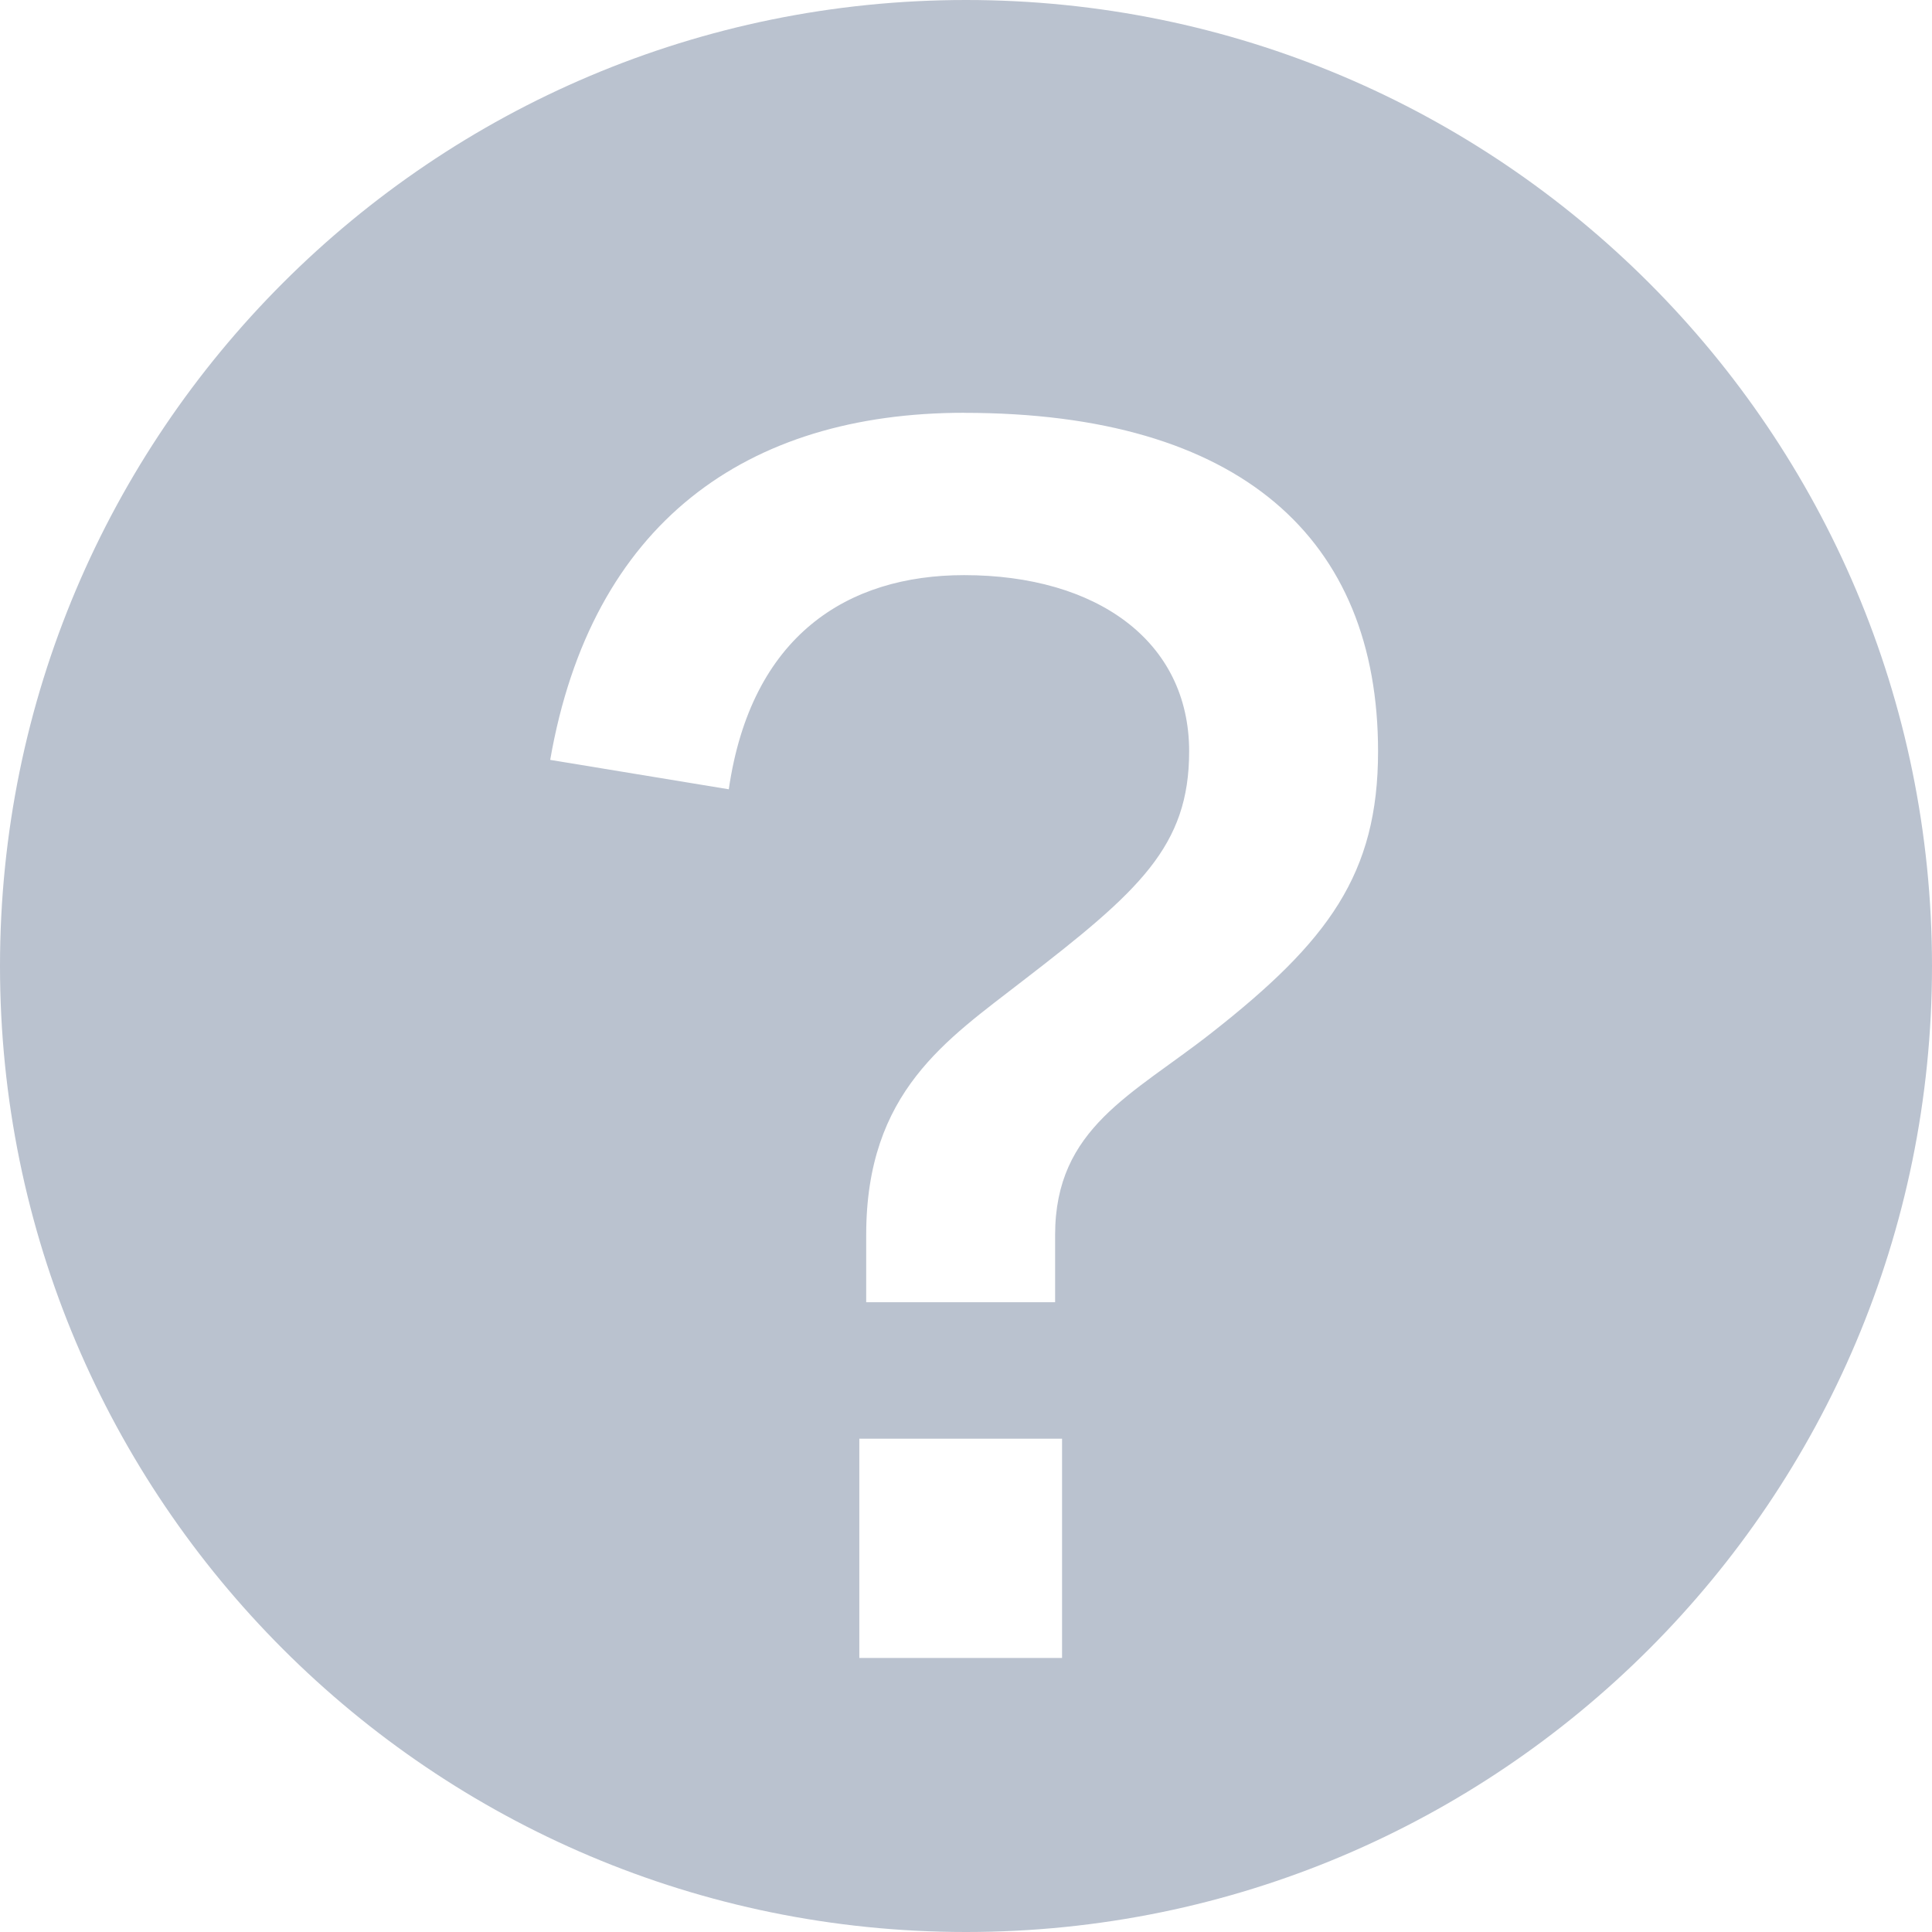
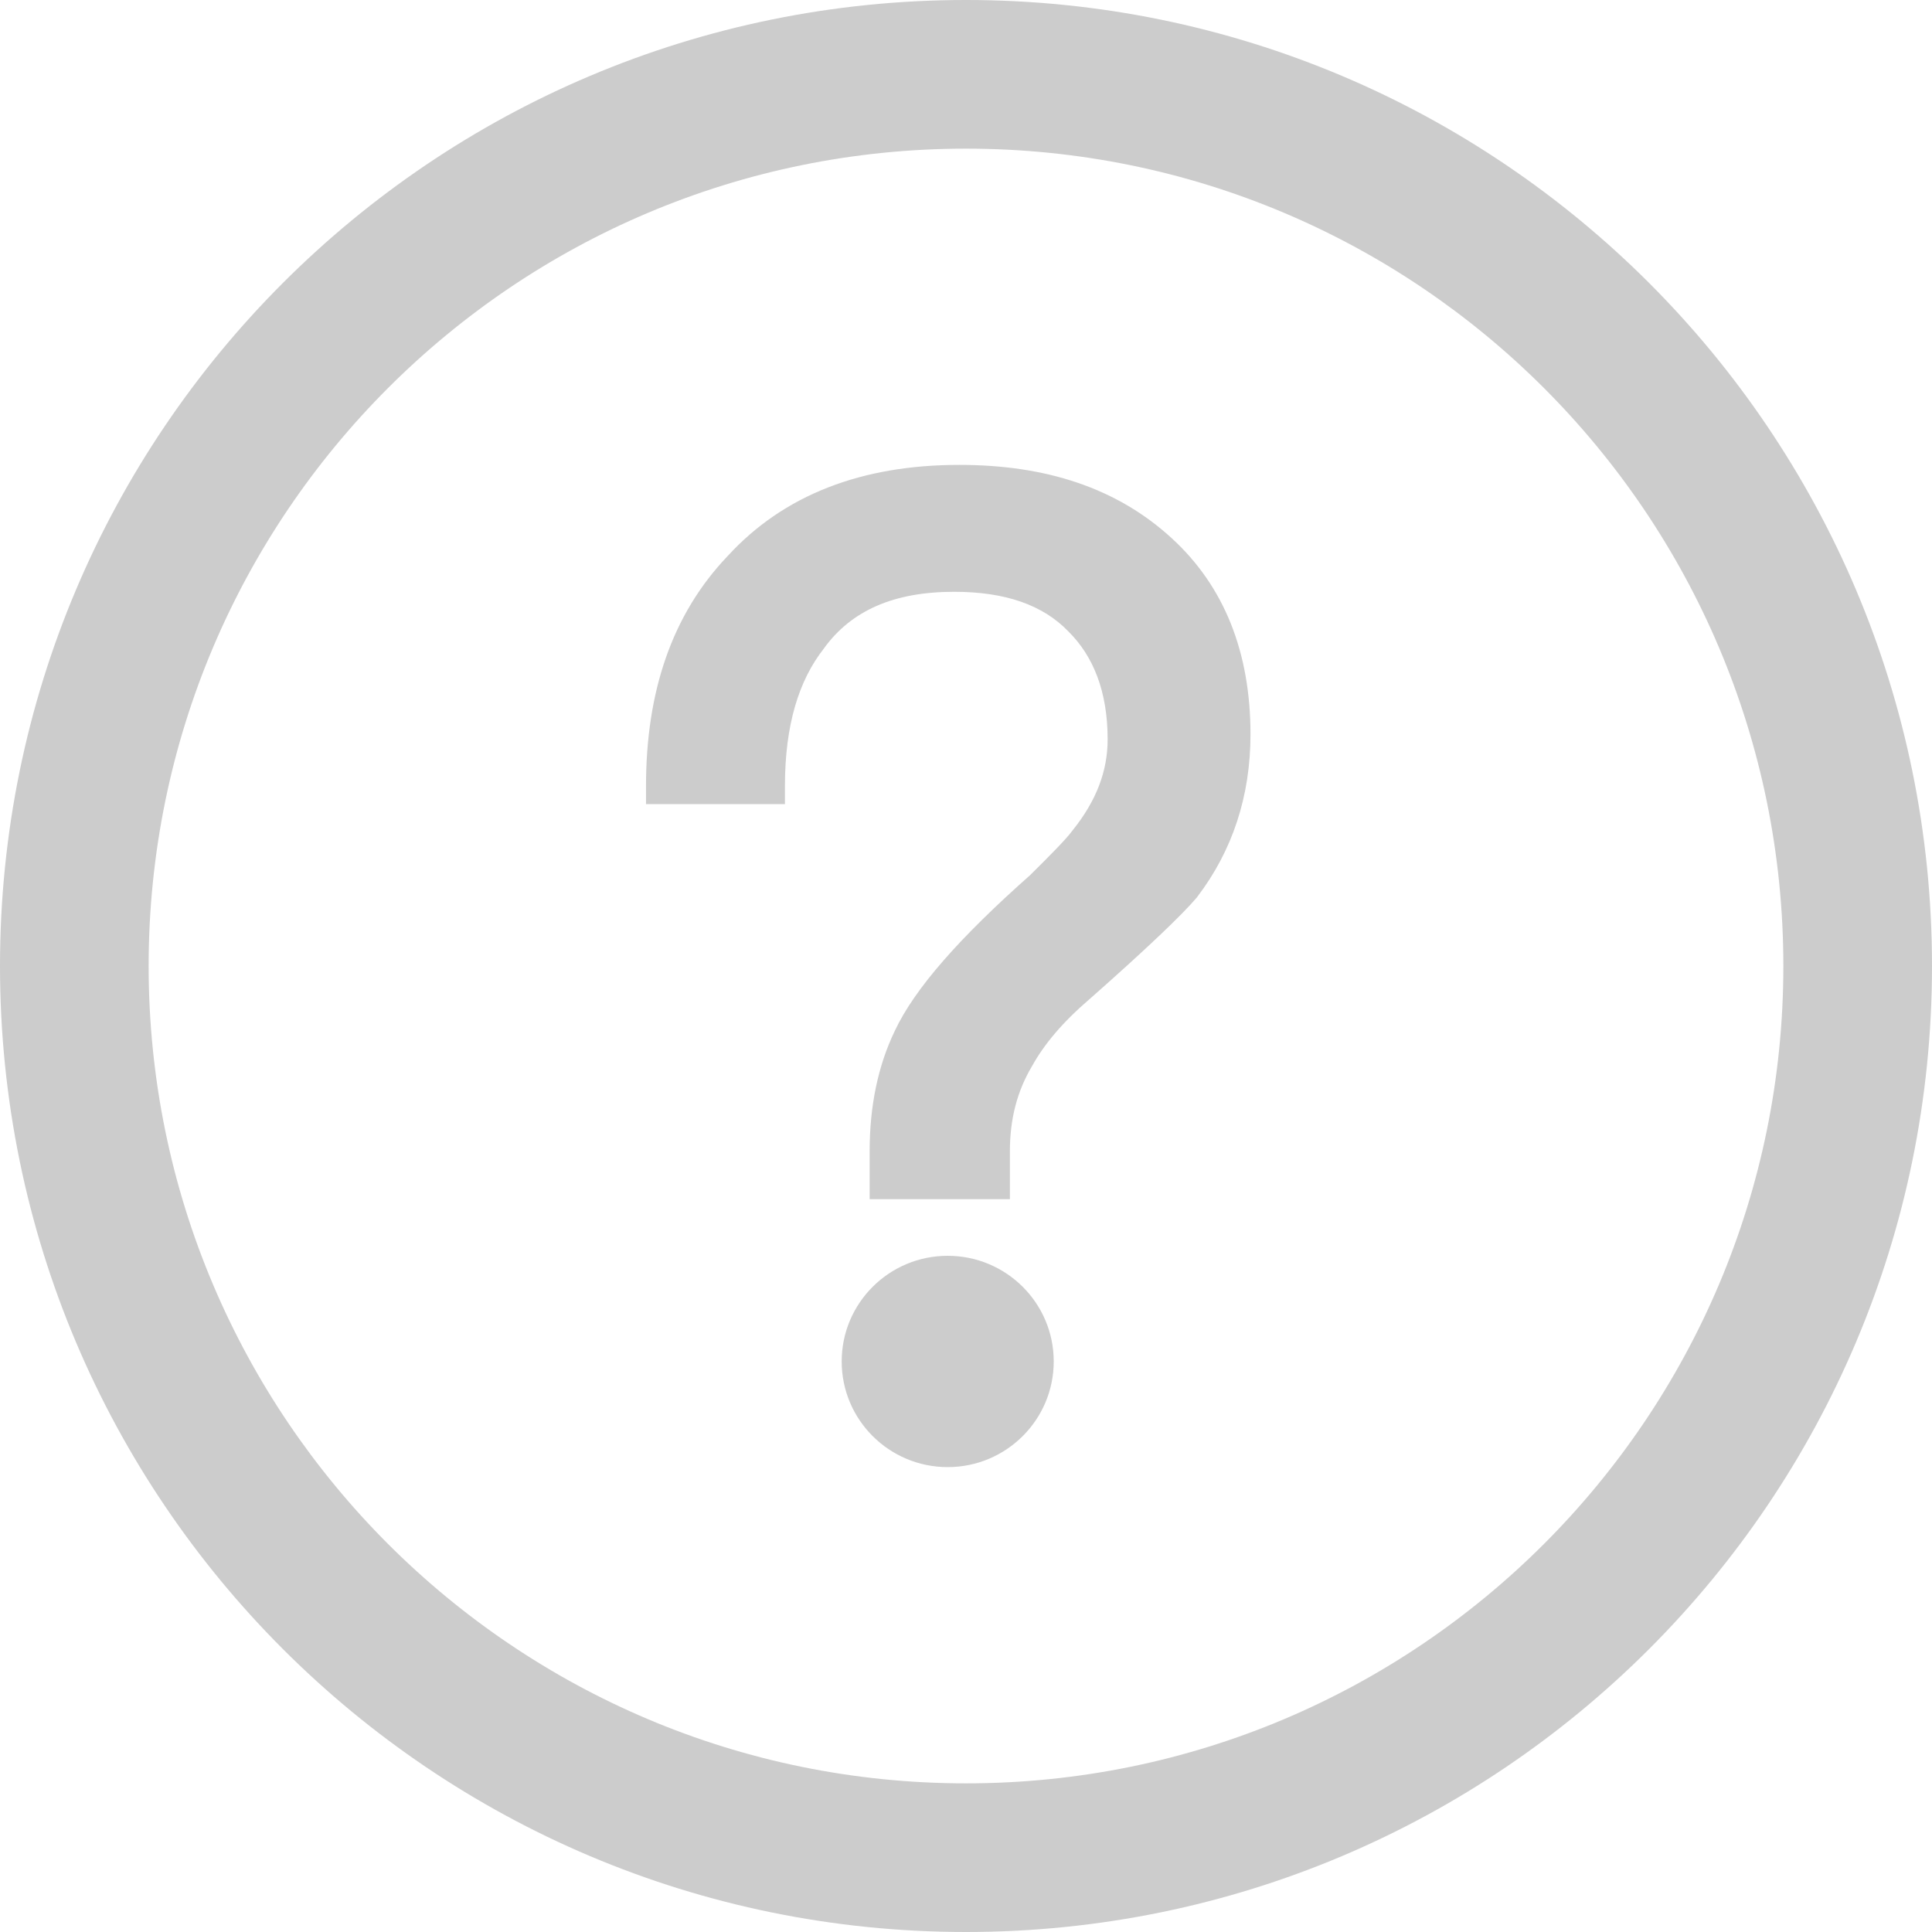
- <svg xmlns="http://www.w3.org/2000/svg" width="32px" height="32px" viewBox="0 0 32 32" version="1.1">
-   <defs />
-   <g id="Page-1" stroke="none" stroke-width="1" fill="none" fill-rule="evenodd">
-     <g id="help" fill="#BAC2CF" fill-rule="nonzero">
-       <path d="M16,32 C7.163,32 0,24.837 0,16 C0,7.163 7.163,0 16,0 C24.837,0 32,7.163 32,16 C32,24.837 24.837,32 16,32 Z M14.233,27.461 L17.591,27.461 L17.591,23.829 L14.233,23.829 L14.233,27.461 Z M15.97,6.837 C12.356,6.837 9.796,8.668 9.113,12.586 L12.071,13.073 C12.441,10.527 14.034,9.526 15.97,9.526 C18.16,9.526 19.696,10.614 19.696,12.445 C19.696,14.018 18.871,14.76 16.937,16.248 C15.684,17.222 14.347,18.079 14.347,20.454 L14.347,21.569 L17.476,21.569 L17.476,20.454 C17.476,18.68 18.758,18.136 20.066,17.108 C22.002,15.59 22.825,14.475 22.825,12.445 C22.825,8.925 20.551,6.838 15.97,6.838 L15.97,6.837 Z" id="Shape" />
-     </g>
-   </g>
+ <svg xmlns="http://www.w3.org/2000/svg" width="32" height="32" viewBox="0 0 32 32" fill="none">
+   <path d="M17.062 14.495C17.412 14.147 17.648 13.911 17.76 13.761L17.765 13.754C18.161 13.262 18.346 12.769 18.346 12.247C18.346 11.452 18.108 10.87 17.702 10.465L17.697 10.46C17.277 10.023 16.657 9.802 15.803 9.802C14.794 9.802 14.1 10.119 13.654 10.73L13.648 10.739C13.229 11.27 13.001 12.012 13.001 13.02V13.319H10.7V13.02C10.7 11.463 11.126 10.181 12.051 9.211C12.982 8.194 14.275 7.7 15.889 7.7C17.323 7.7 18.5 8.081 19.409 8.916C20.278 9.712 20.712 10.806 20.712 12.162C20.712 13.189 20.412 14.09 19.832 14.853L19.824 14.864C19.591 15.142 18.992 15.714 18.047 16.548L18.044 16.55C17.59 16.941 17.293 17.301 17.099 17.649L17.095 17.656C16.845 18.076 16.727 18.537 16.727 19.069V19.862H14.404V19.069C14.404 18.325 14.54 17.657 14.821 17.074C15.15 16.372 15.9 15.524 17.062 14.495Z" fill="#CCCCCC" />
+   <path d="M13.941 22.55C13.941 21.582 14.728 20.8 15.697 20.8C16.665 20.8 17.453 21.582 17.453 22.55C17.453 23.517 16.665 24.3 15.697 24.3C14.728 24.3 13.941 23.517 13.941 22.55Z" fill="#CCCCCC" />
+   <path fill-rule="evenodd" clip-rule="evenodd" d="M16 0C7.163 0 0 7.163 0 16C0 24.837 7.163 32 16 32C24.837 32 32 24.837 32 16C32 7.163 24.837 0 16 0ZM2.462 16C2.462 8.523 8.523 2.462 16 2.462C23.477 2.462 29.538 8.523 29.538 16C29.538 23.477 23.477 29.538 16 29.538C8.523 29.538 2.462 23.477 2.462 16Z" fill="#CCCCCC" />
</svg>
